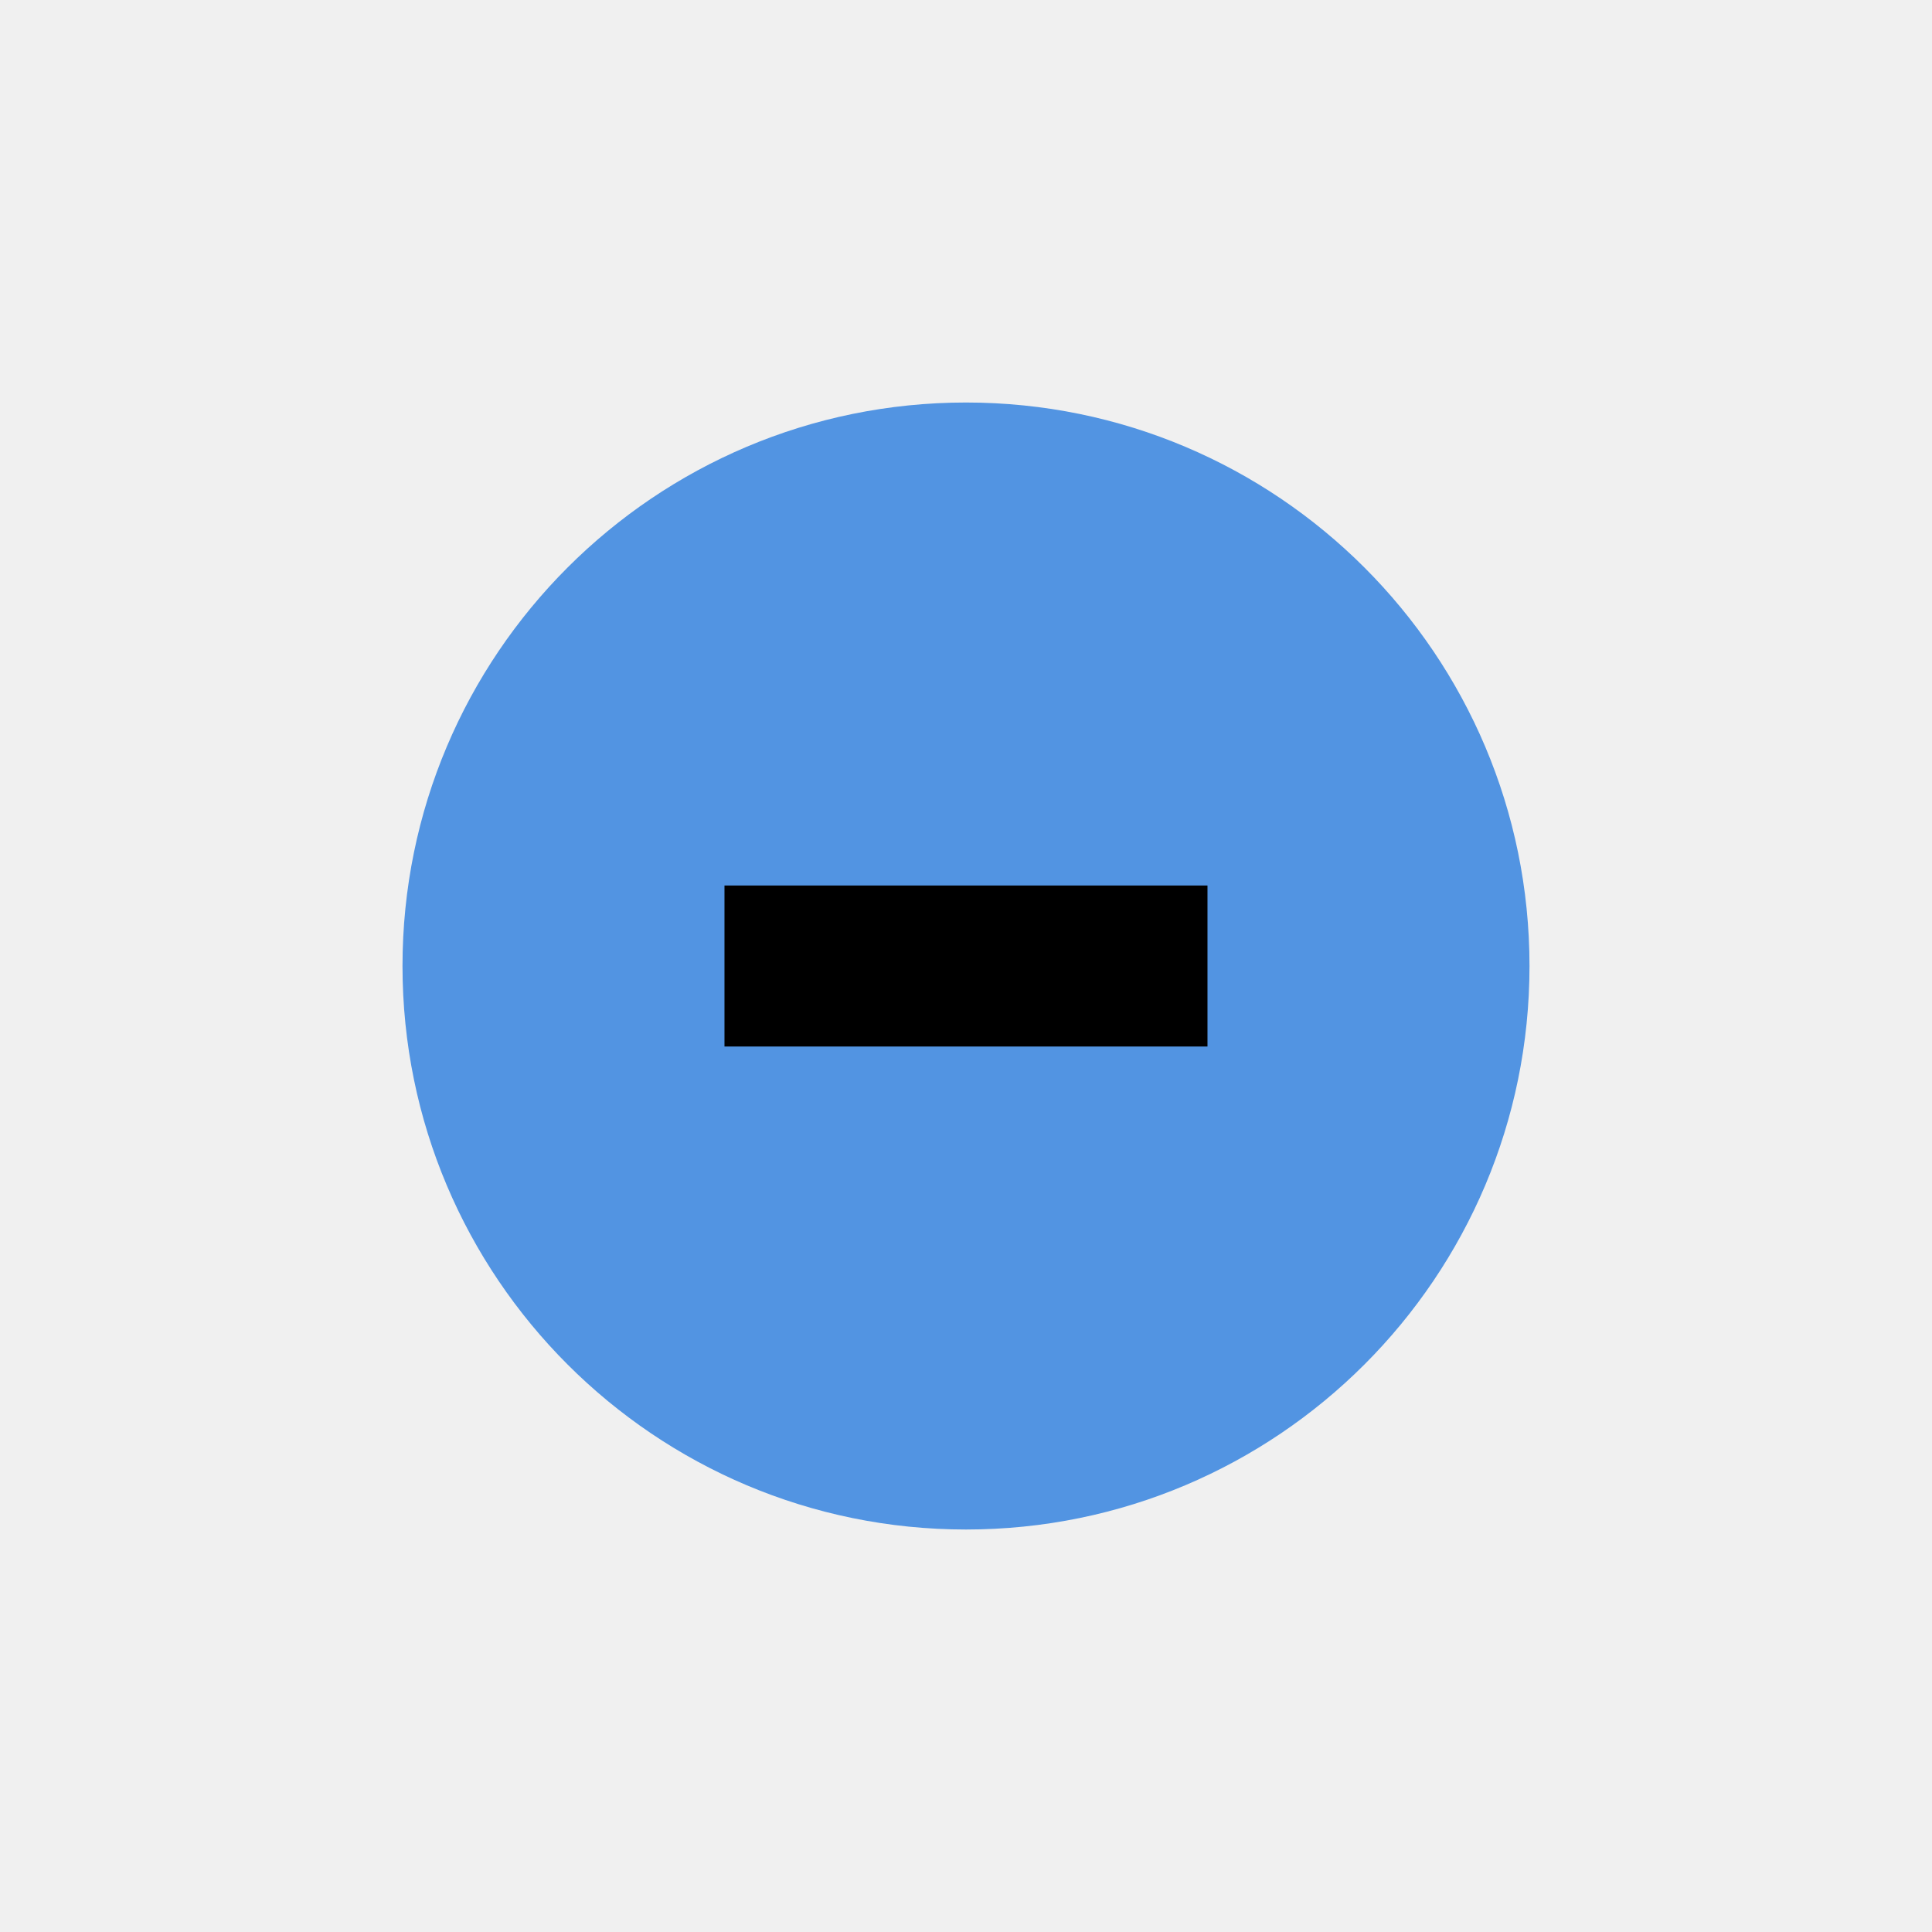
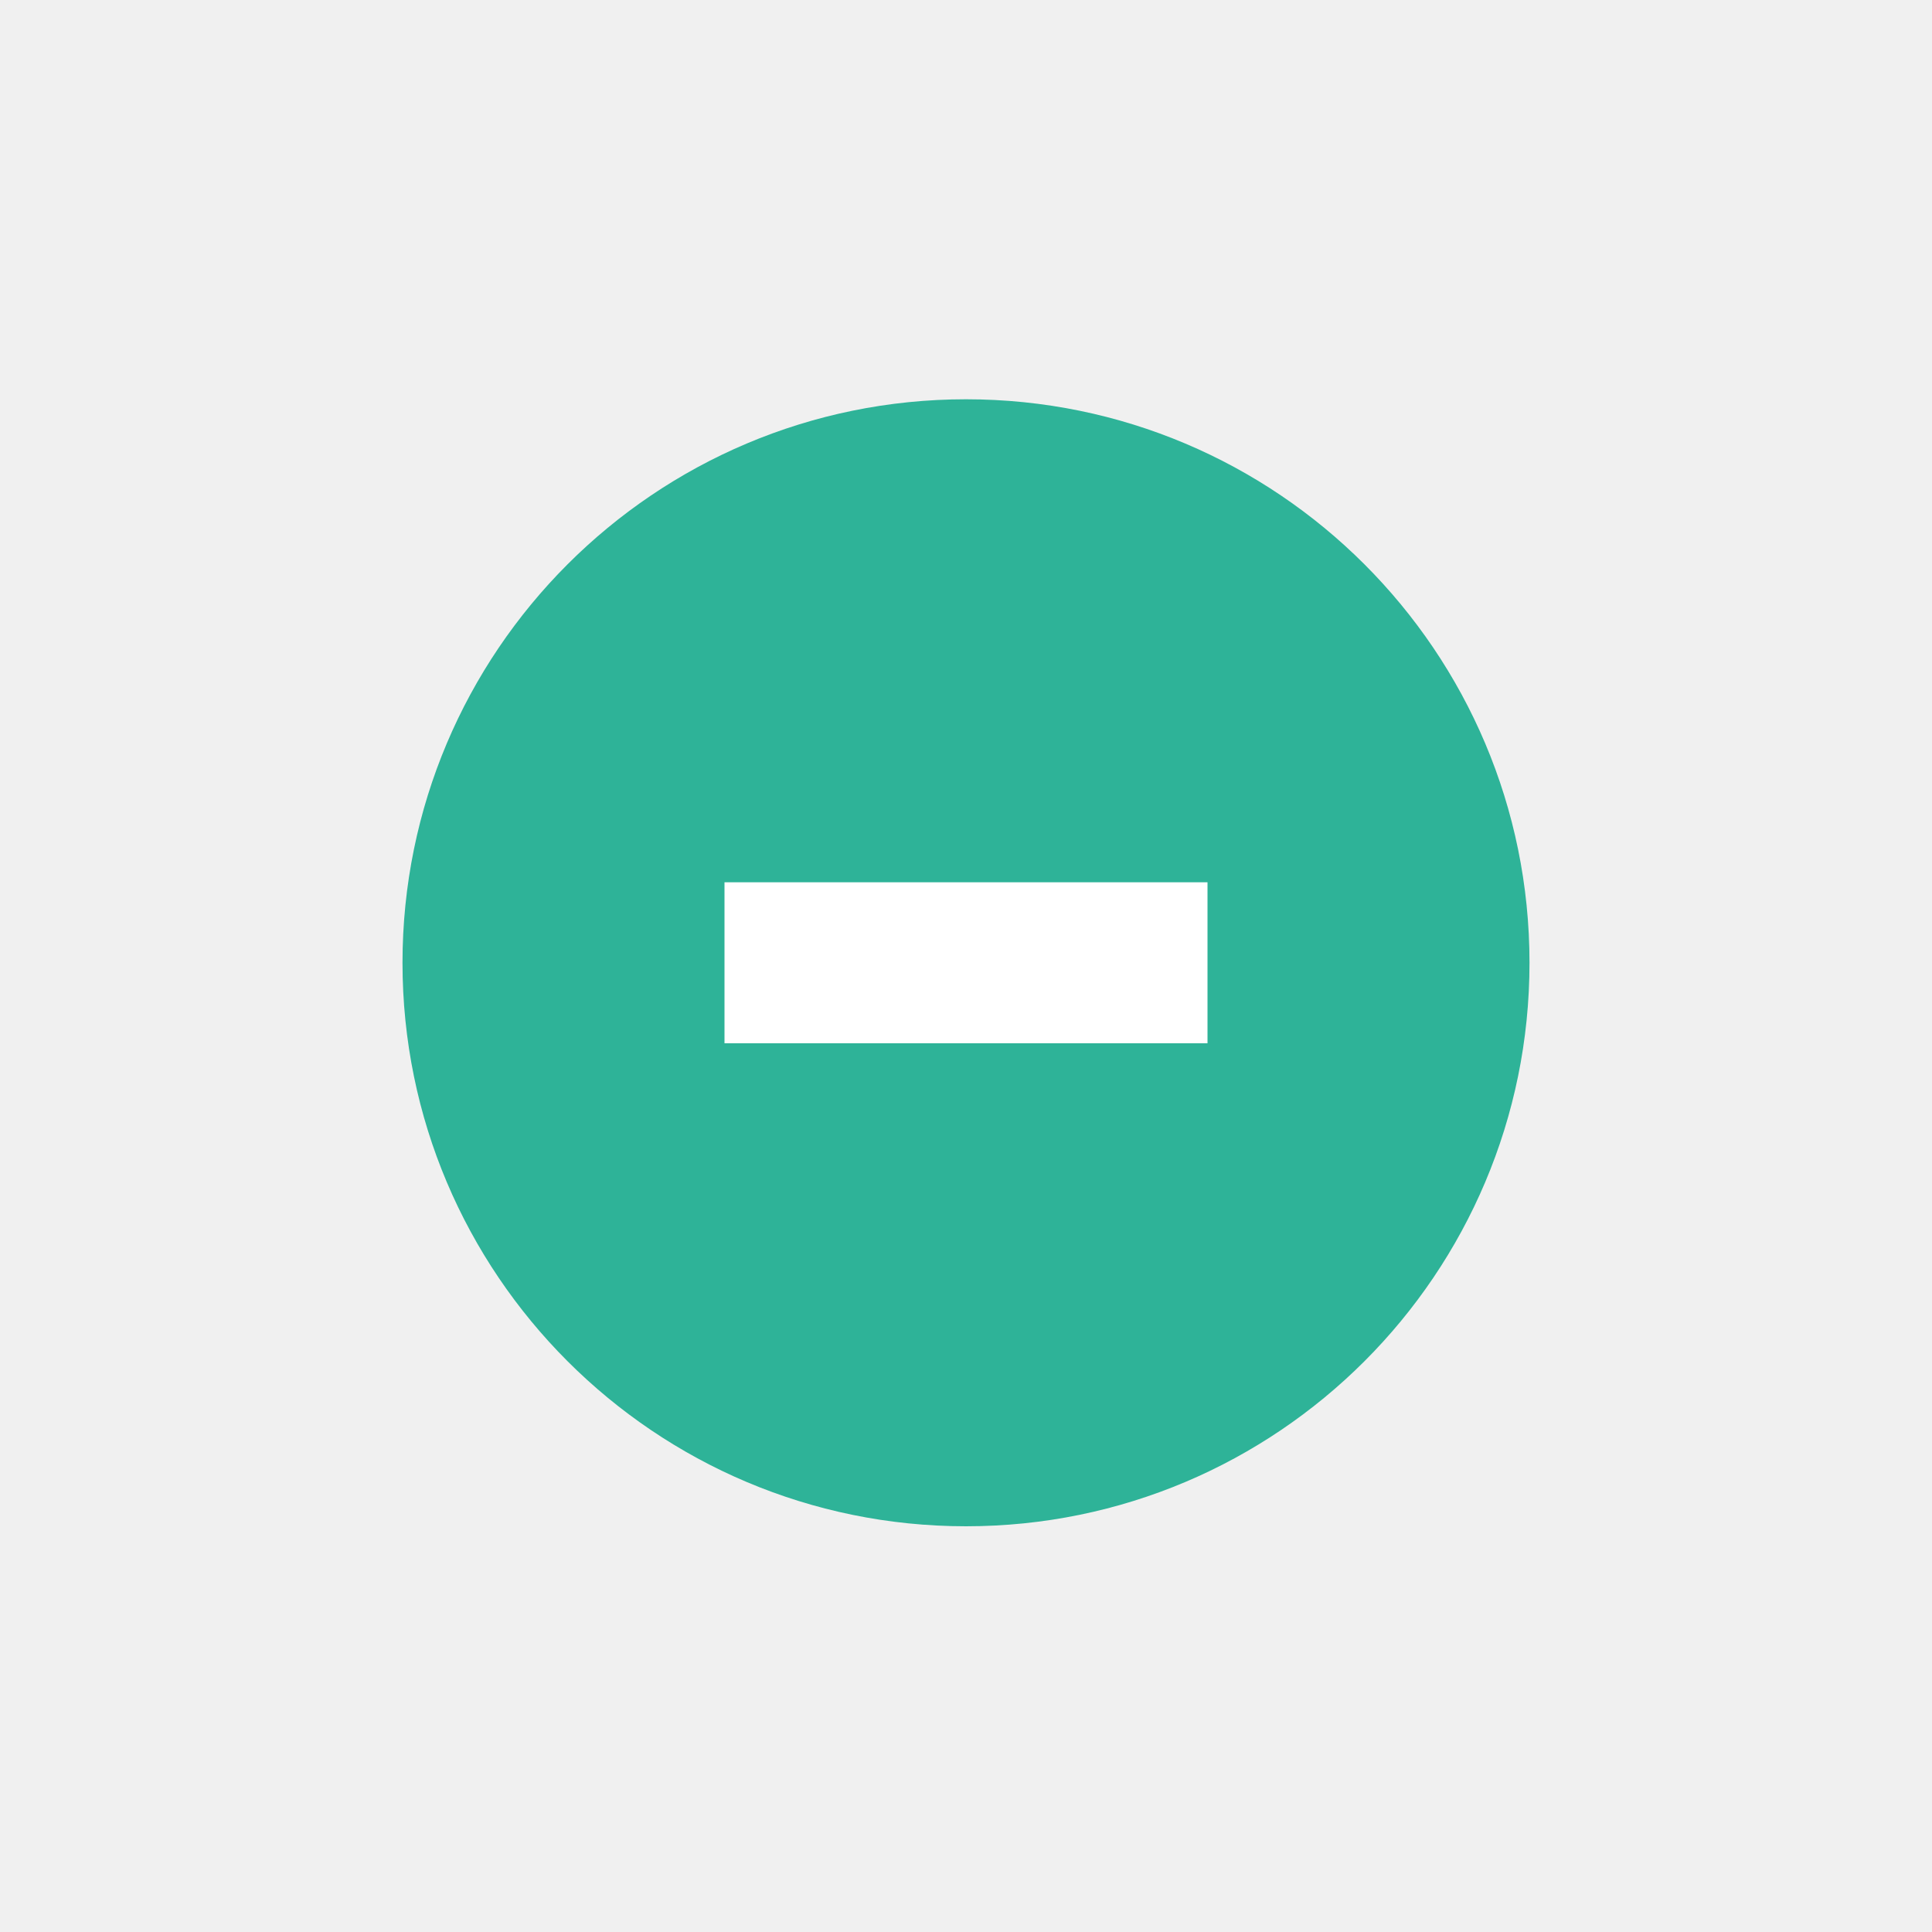
- <svg xmlns="http://www.w3.org/2000/svg" xmlns:ns1="http://www.openswatchbook.org/uri/2009/osb" xmlns:xlink="http://www.w3.org/1999/xlink" width="24" height="24" id="svg4306" version="1.1" style="enable-background:new">
-   <defs id="defs4308">
-     <linearGradient id="selected_fg_color" ns1:paint="solid">
-       <stop style="stop-color:#ffffffgit;stop-opacity:1;" offset="0" id="stop4172" />
-     </linearGradient>
-     <linearGradient id="selected_bg_color" ns1:paint="solid">
-       <stop style="stop-color:#5294e2;stop-opacity:1;" offset="0" id="stop4169" />
-     </linearGradient>
-     <linearGradient id="linearGradient3770">
-       <stop style="stop-color:#000000;stop-opacity:0.628;" offset="0" id="stop3772" />
-       <stop style="stop-color:#000000;stop-opacity:0.498;" offset="1" id="stop3774" />
-     </linearGradient>
-     <linearGradient id="linearGradient4882">
-       <stop style="stop-color:#ffffff;stop-opacity:1;" offset="0" id="stop4884" />
-       <stop style="stop-color:#ffffff;stop-opacity:0;" offset="1" id="stop4886" />
-     </linearGradient>
-     <linearGradient id="linearGradient3784-6">
-       <stop style="stop-color:#ffffff;stop-opacity:0.216;" offset="0" id="stop3786-4" />
-       <stop style="stop-color:#ffffff;stop-opacity:0;" offset="1" id="stop3788-6" />
-     </linearGradient>
-     <linearGradient id="linearGradient4892">
-       <stop id="stop4894" offset="0" style="stop-color:#2f3a42;stop-opacity:1;" />
-       <stop id="stop4896" offset="1" style="stop-color:#1d242a;stop-opacity:1;" />
-     </linearGradient>
-     <linearGradient id="linearGradient4882-4">
-       <stop id="stop4884-9" offset="0" style="stop-color:#728495;stop-opacity:1;" />
-       <stop id="stop4886-9" offset="1" style="stop-color:#617c95;stop-opacity:0;" />
-     </linearGradient>
-     <linearGradient xlink:href="#selected_bg_color" id="linearGradient4171" x1="1376" y1="248" x2="1376" y2="262" gradientUnits="userSpaceOnUse" />
-     <linearGradient xlink:href="#selected_fg_color" id="linearGradient4174" x1="89" y1="974" x2="89" y2="976" gradientUnits="userSpaceOnUse" />
-   </defs>
-   <g id="layer1" transform="translate(0,-1028.362)">
-     <g style="display:inline" id="titlebutton-min-active-dark" transform="translate(-379,1218)">
-       <g id="g4909-1-2-0" style="display:inline;opacity:1" transform="translate(-882,-432.6378)">
-         <g transform="translate(-161,0)" style="display:inline;opacity:1" id="g4490-3-6-1-4-1-6">
-           <g id="g4092-0-7-2-0-0-94-2" style="display:inline" transform="translate(58,0)">
-             <circle r="7" cy="255" cx="1376" style="fill:url(#linearGradient4171);fill-opacity:1;stroke:none;stroke-width:0;stroke-linecap:butt;stroke-linejoin:miter;stroke-miterlimit:4;stroke-dasharray:none;stroke-dashoffset:0;stroke-opacity:1" id="path4068-7-3-0-3-6-8-3" />
+ <svg xmlns="http://www.w3.org/2000/svg" width="24" height="24" enable-background="new" version="1.1">
+   <g transform="translate(0 -1028.4)">
+     <g id="titlebutton-min-active-dark" transform="translate(-379 1218)">
+       <g transform="translate(-882 -432.64)">
+         <g transform="translate(-161)">
+           <g transform="translate(58)">
+             <circle cx="1376" cy="255" r="7" fill="#2eb398" />
          </g>
        </g>
-         <g style="display:inline;opacity:1;fill:#c0e3ff;fill-opacity:1" id="g4834-9-3-8-5" transform="translate(1265,247)">
-           <g transform="translate(-81.0002,-967)" style="display:inline;fill:#c0e3ff;fill-opacity:1" id="layer9-3-9-1-0-4" />
-           <g transform="translate(-81.0002,-967)" id="layer10-4-0-5-8-5" style="fill:#c0e3ff;fill-opacity:1" />
-           <g transform="translate(-81.0002,-967)" id="layer11-2-5-2-6-8" style="fill:#c0e3ff;fill-opacity:1" />
-           <g transform="translate(-81.0002,-967)" id="layer13-5-7-4-2-5" style="fill:#c0e3ff;fill-opacity:1" />
-           <g transform="translate(-81.0002,-967)" id="layer14-6-2-3-2-9" style="fill:#c0e3ff;fill-opacity:1" />
-           <g transform="translate(-81.0002,-967)" style="display:inline;fill:#c0e3ff;fill-opacity:1" id="layer15-52-0-6-6-6" />
-           <g transform="translate(-81.0002,-967)" style="display:inline;fill:#c0e3ff;fill-opacity:1" id="g71291-3-4-6-0-6" />
-           <g transform="translate(-81.0002,-967)" style="display:inline;fill:#c0e3ff;fill-opacity:1" id="g4953-8-6-8-7-4" />
-           <g transform="translate(-81.0002,-967)" style="display:inline;fill:#c0e3ff;fill-opacity:1" id="layer12-45-3-7-96-7">
-             <path style="color:#000000;font-style:normal;font-variant:normal;font-weight:normal;font-stretch:normal;font-size:medium;line-height:normal;font-family:Sans;-inkscape-font-specification:Sans;text-indent:0;text-align:start;text-decoration:none;text-decoration-line:none;letter-spacing:normal;word-spacing:normal;text-transform:none;direction:ltr;block-progression:tb;writing-mode:lr-tb;baseline-shift:baseline;text-anchor:start;display:inline;overflow:visible;visibility:visible;fill:url(#linearGradient4174);fill-opacity:1;stroke:none;stroke-width:2;marker:none;enable-background:accumulate" id="rect9057-3-5-1-1" d="m 86,974 0,2 6,0 0,-2 z" />
+         <g transform="translate(1265,247)" fill="#c0e3ff">
+           <g transform="translate(-81 -967)" fill="#c0e3ff">
+             <path d="m86 974v2h6v-2z" color="#000000" enable-background="accumulate" fill="#fff" style="block-progression:tb;text-decoration-line:none;text-indent:0;text-transform:none" />
          </g>
        </g>
      </g>
-       <rect style="display:inline;opacity:1;fill:none;fill-opacity:1;stroke:none;stroke-width:1;stroke-linecap:butt;stroke-linejoin:miter;stroke-miterlimit:4;stroke-dasharray:none;stroke-dashoffset:0;stroke-opacity:0" id="rect17883-79-9-2-2" width="16" height="16" x="383" y="-185.638" />
+       <rect x="383" y="-185.64" width="16" height="16" fill="none" />
    </g>
  </g>
</svg>
